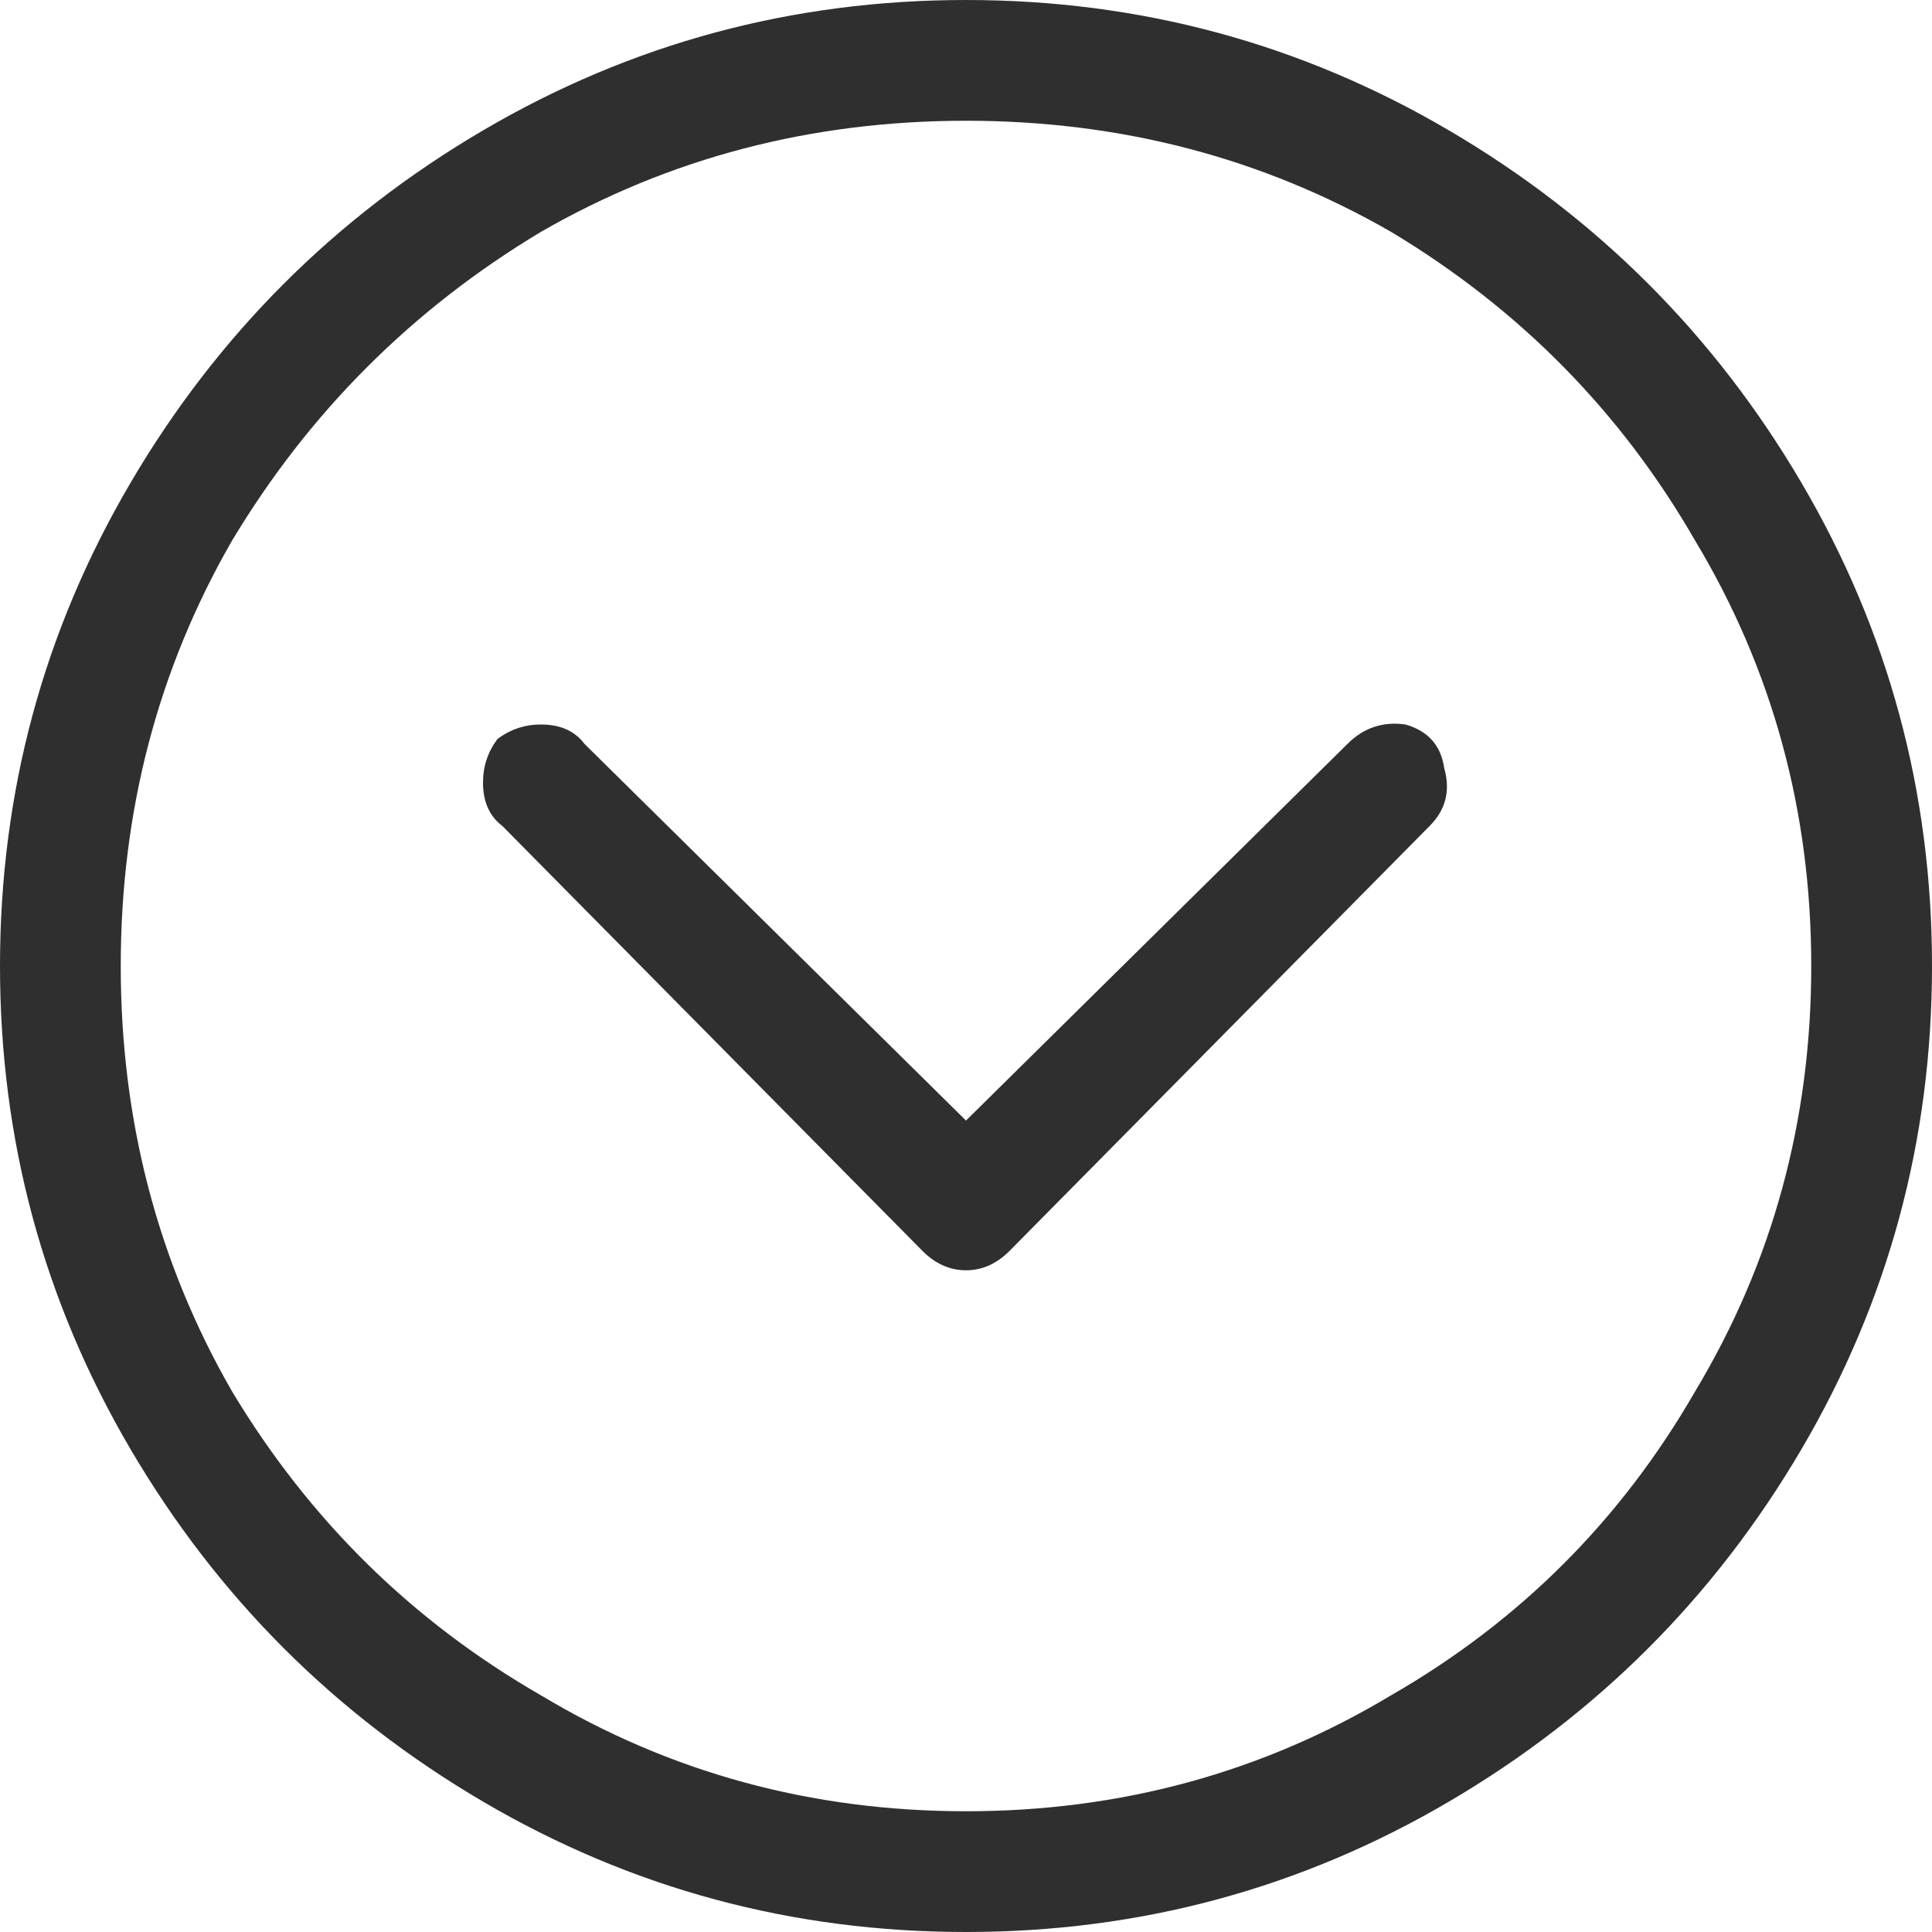
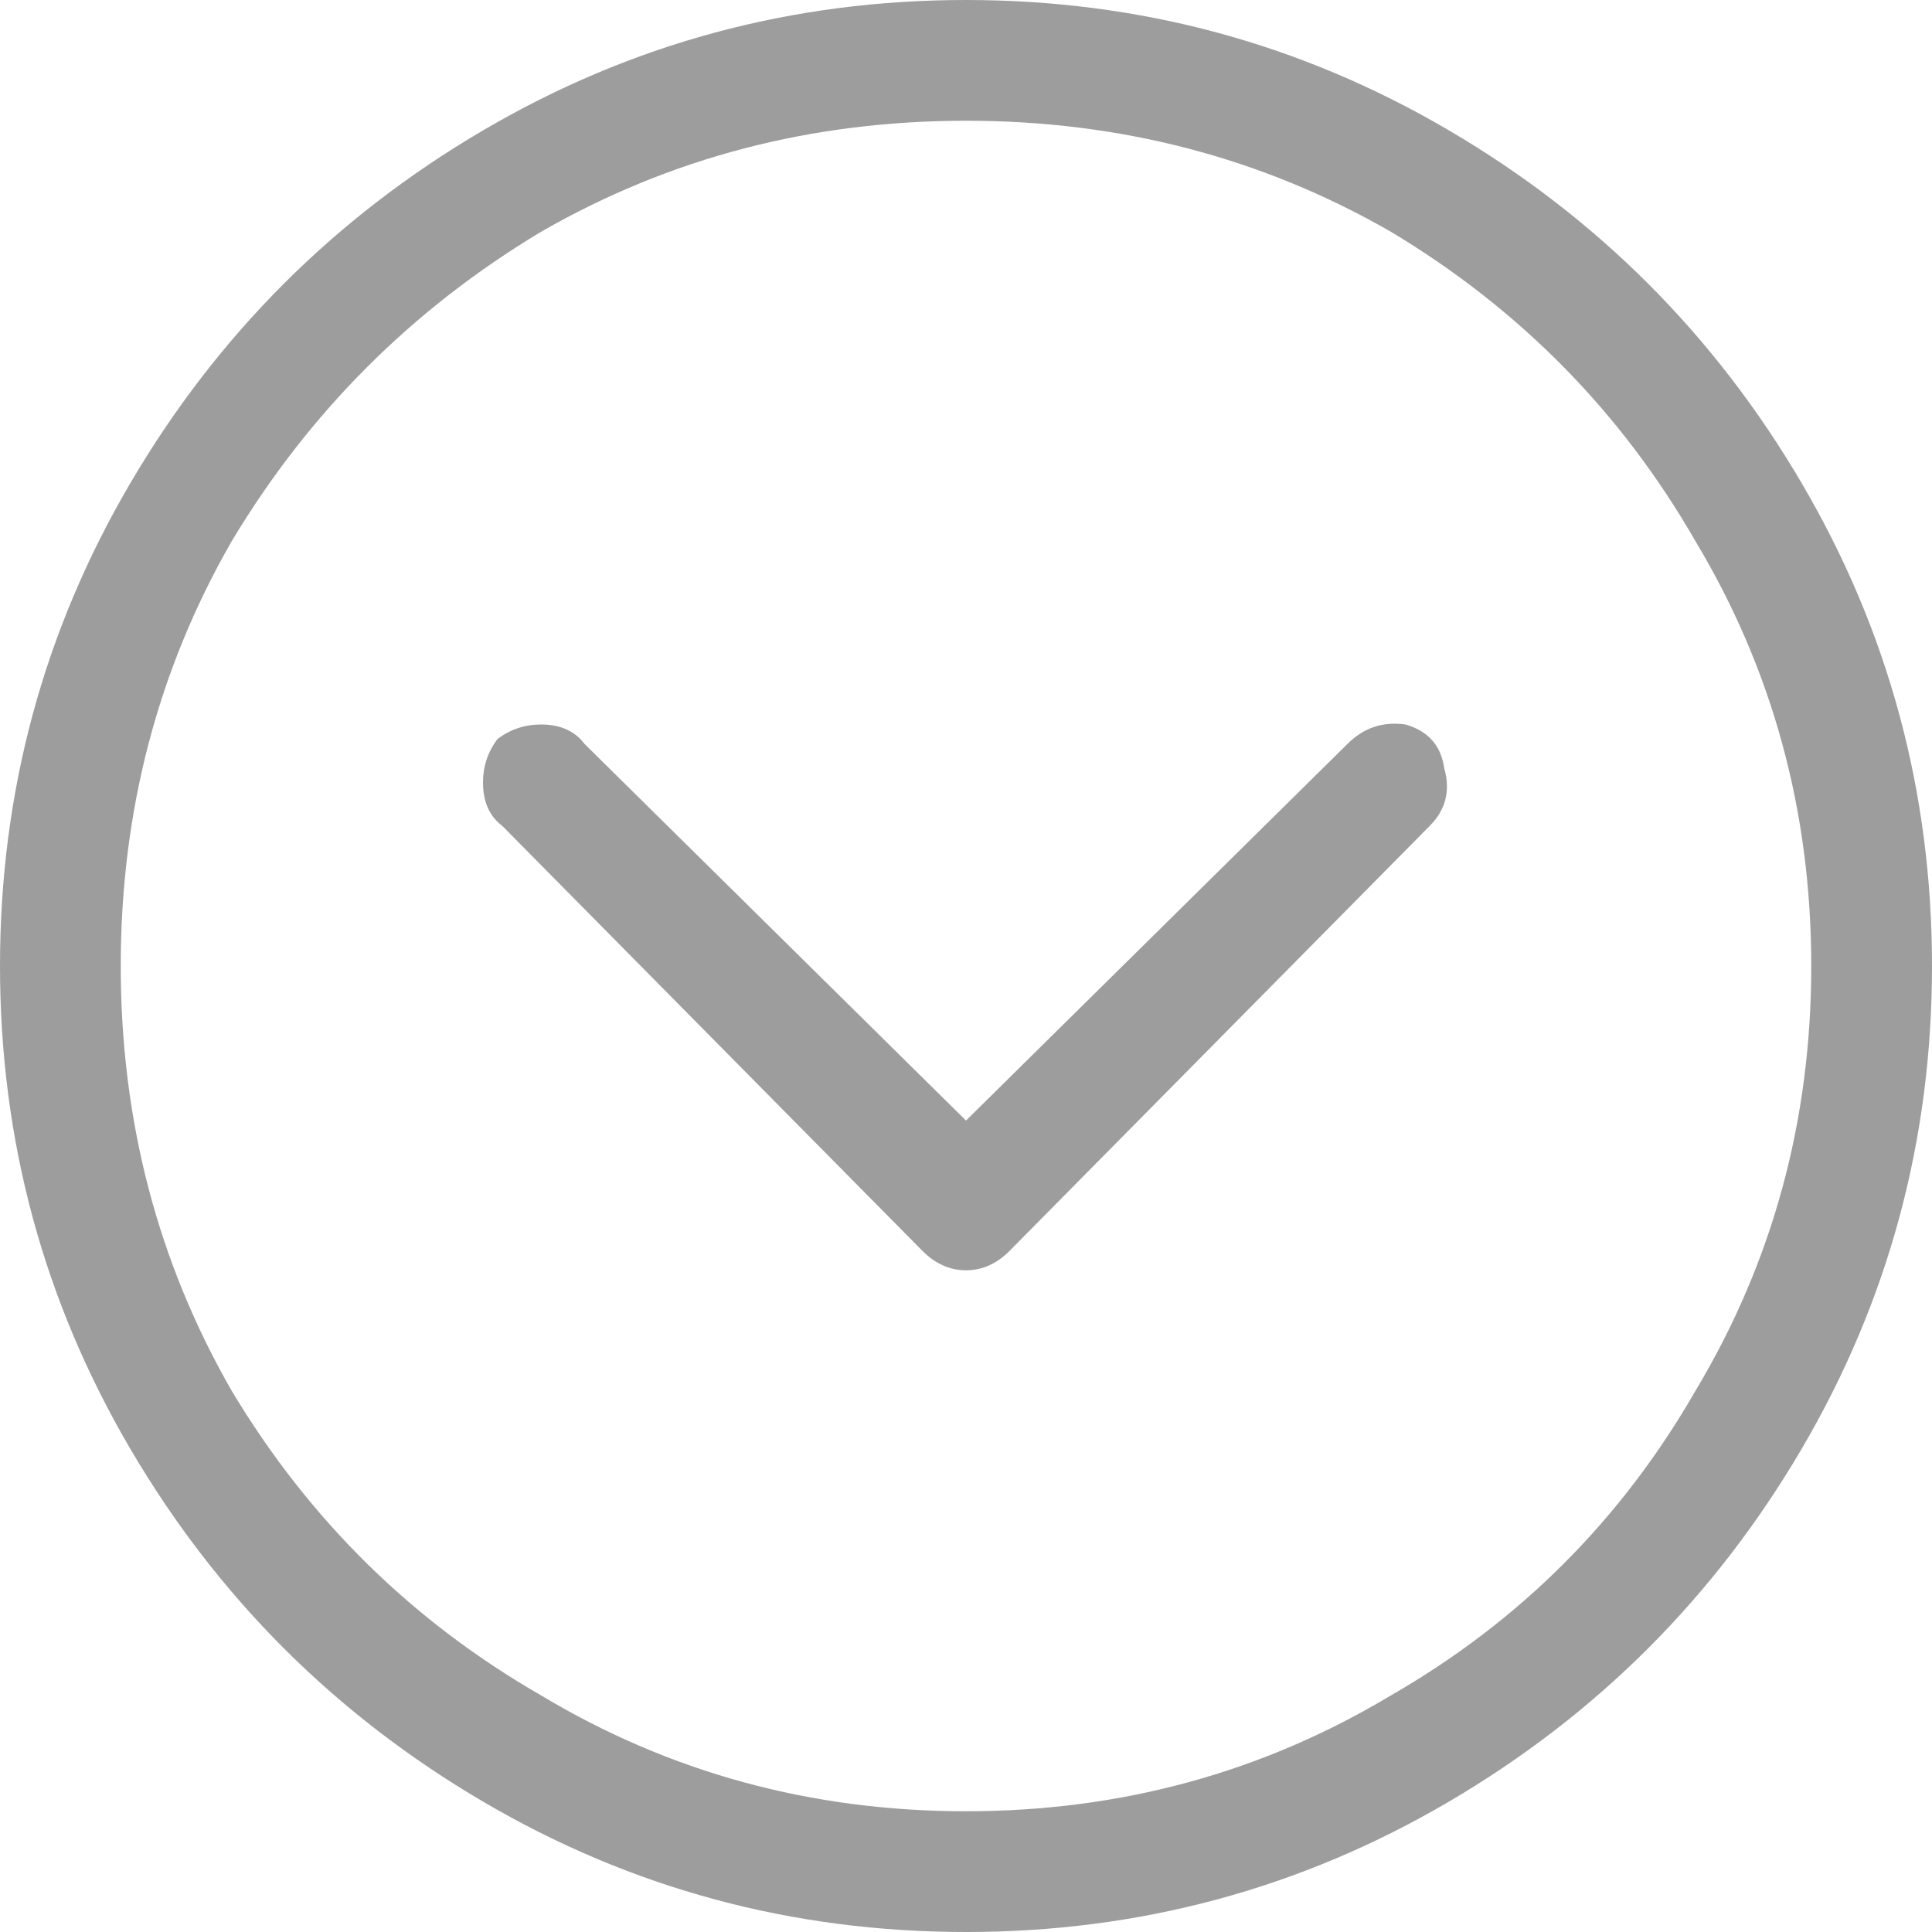
- <svg xmlns="http://www.w3.org/2000/svg" width="32" height="32" viewBox="0 0 32 32" fill="none">
-   <path d="M2 16C2 18.56 2.613 20.907 3.84 23.04C5.12 25.173 6.827 26.853 8.96 28.08C11.093 29.36 13.44 30 16 30C18.56 30 20.907 29.36 23.04 28.08C25.173 26.853 26.853 25.173 28.08 23.04C29.36 20.907 30 18.56 30 16C30 13.44 29.36 11.093 28.08 8.96C26.853 6.827 25.173 5.12 23.04 3.84C20.907 2.613 18.56 2 16 2C13.44 2 11.093 2.613 8.96 3.84C6.827 5.12 5.12 6.827 3.84 8.96C2.613 11.093 2 13.44 2 16ZM16 -8.14623e-07C18.88 -6.88734e-07 21.547 0.72 24 2.16C26.453 3.6 28.4 5.547 29.84 8C31.28 10.453 32 13.12 32 16C32 18.88 31.28 21.547 29.84 24C28.4 26.453 26.453 28.4 24 29.84C21.547 31.28 18.88 32 16 32C13.12 32 10.453 31.28 8 29.84C5.547 28.4 3.6 26.453 2.16 24C0.72 21.547 -9.40512e-07 18.88 -8.14623e-07 16C-6.88734e-07 13.12 0.72 10.453 2.16 8C3.6 5.547 5.547 3.6 8 2.16C10.453 0.72 13.12 -9.40512e-07 16 -8.14623e-07ZM9.68 12.32L16 18.56L22.32 12.32C22.587 12.053 22.907 11.947 23.28 12C23.653 12.107 23.867 12.347 23.92 12.72C24.027 13.093 23.947 13.413 23.68 13.68L16.72 20.72C16.507 20.933 16.267 21.04 16 21.04C15.733 21.04 15.493 20.933 15.28 20.72L8.32 13.68C8.107 13.52 8 13.28 8 12.96C8 12.693 8.08 12.453 8.24 12.24C8.453 12.08 8.693 12 8.96 12C9.28 12 9.52 12.107 9.68 12.32Z" fill="#2F2F2F" />
+ <svg xmlns="http://www.w3.org/2000/svg" width="32" height="32" viewBox="0 0 32 32" fill="#9D9D9D">
+   <path d="M2 16C2 18.56 2.613 20.907 3.84 23.04C5.12 25.173 6.827 26.853 8.96 28.08C11.093 29.36 13.44 30 16 30C18.56 30 20.907 29.36 23.04 28.08C25.173 26.853 26.853 25.173 28.08 23.04C29.36 20.907 30 18.56 30 16C30 13.44 29.36 11.093 28.08 8.96C26.853 6.827 25.173 5.12 23.04 3.84C20.907 2.613 18.56 2 16 2C13.44 2 11.093 2.613 8.96 3.84C6.827 5.12 5.12 6.827 3.84 8.96C2.613 11.093 2 13.44 2 16ZM16 -8.14623e-07C18.88 -6.88734e-07 21.547 0.72 24 2.16C26.453 3.6 28.4 5.547 29.84 8C31.28 10.453 32 13.12 32 16C32 18.88 31.28 21.547 29.84 24C28.4 26.453 26.453 28.4 24 29.84C21.547 31.28 18.88 32 16 32C13.12 32 10.453 31.28 8 29.84C5.547 28.4 3.6 26.453 2.16 24C0.72 21.547 -9.40512e-07 18.88 -8.14623e-07 16C-6.88734e-07 13.12 0.72 10.453 2.16 8C3.6 5.547 5.547 3.6 8 2.16C10.453 0.72 13.12 -9.40512e-07 16 -8.14623e-07ZM9.68 12.32L16 18.56L22.32 12.32C22.587 12.053 22.907 11.947 23.28 12C23.653 12.107 23.867 12.347 23.92 12.72C24.027 13.093 23.947 13.413 23.68 13.68L16.72 20.72C16.507 20.933 16.267 21.04 16 21.04C15.733 21.04 15.493 20.933 15.28 20.72L8.32 13.68C8.107 13.52 8 13.28 8 12.96C8 12.693 8.08 12.453 8.24 12.24C8.453 12.08 8.693 12 8.96 12C9.28 12 9.52 12.107 9.68 12.32Z" fill="#9D9D9D" />
</svg>
